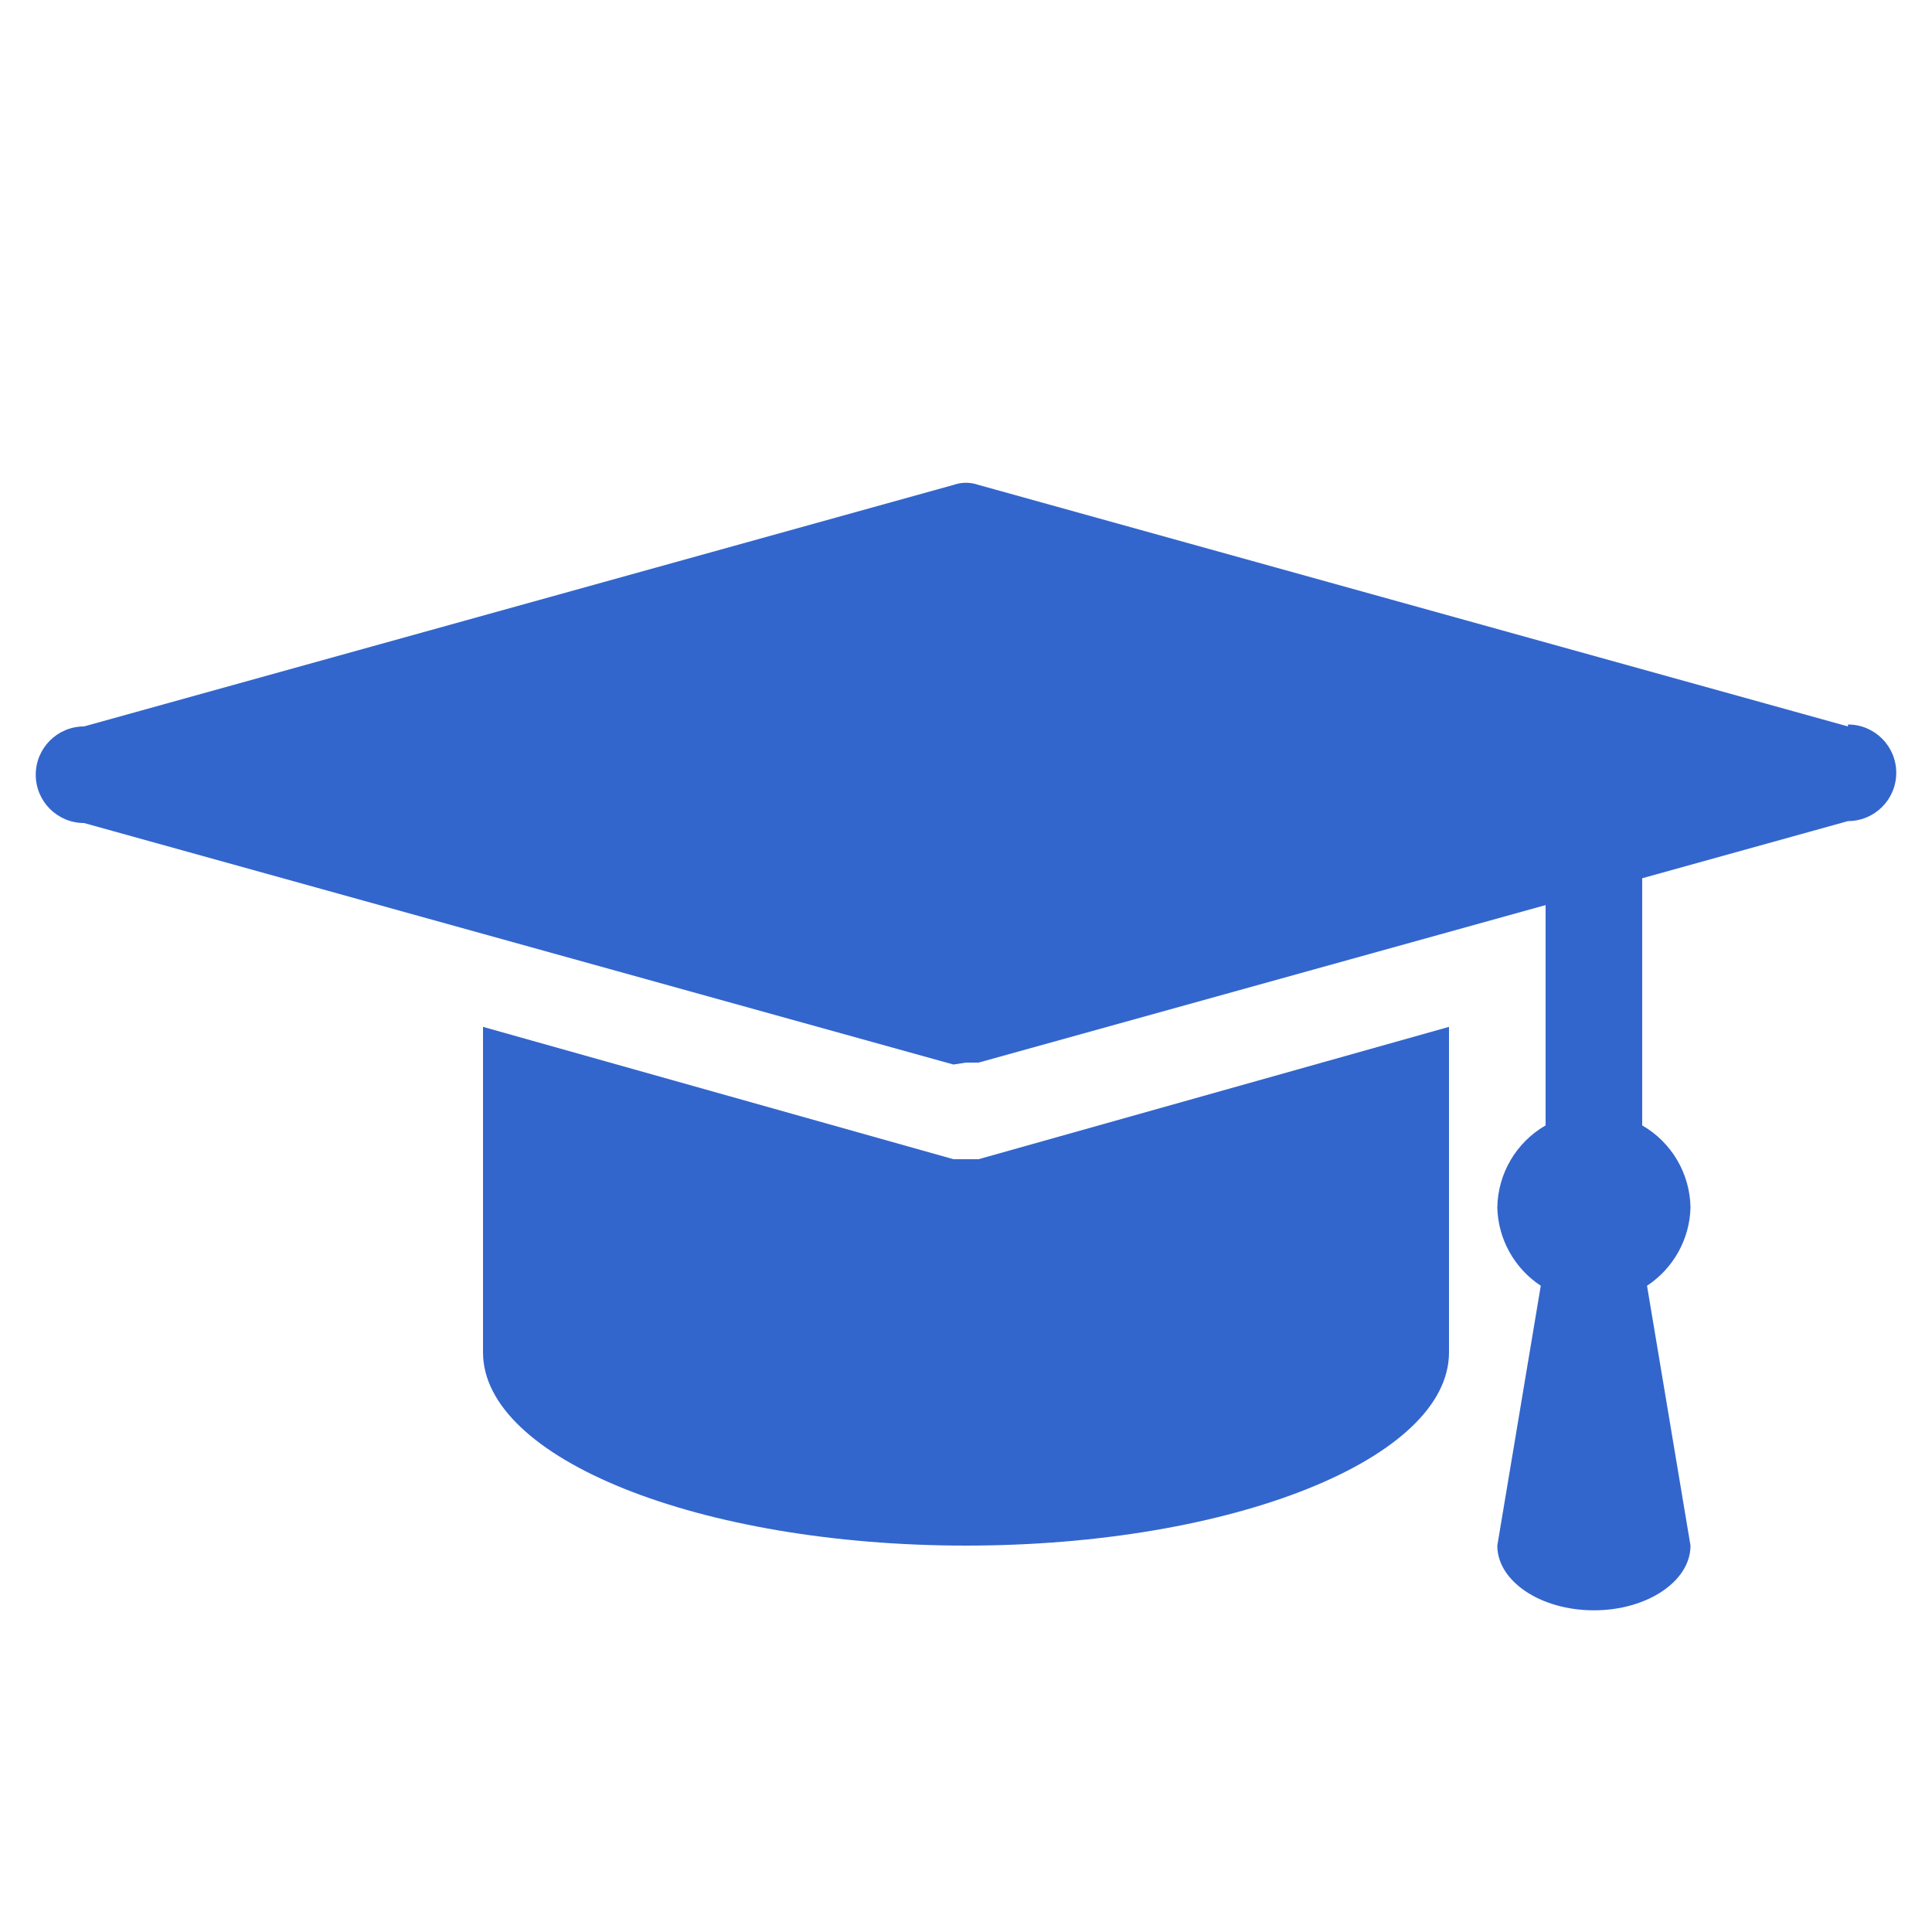
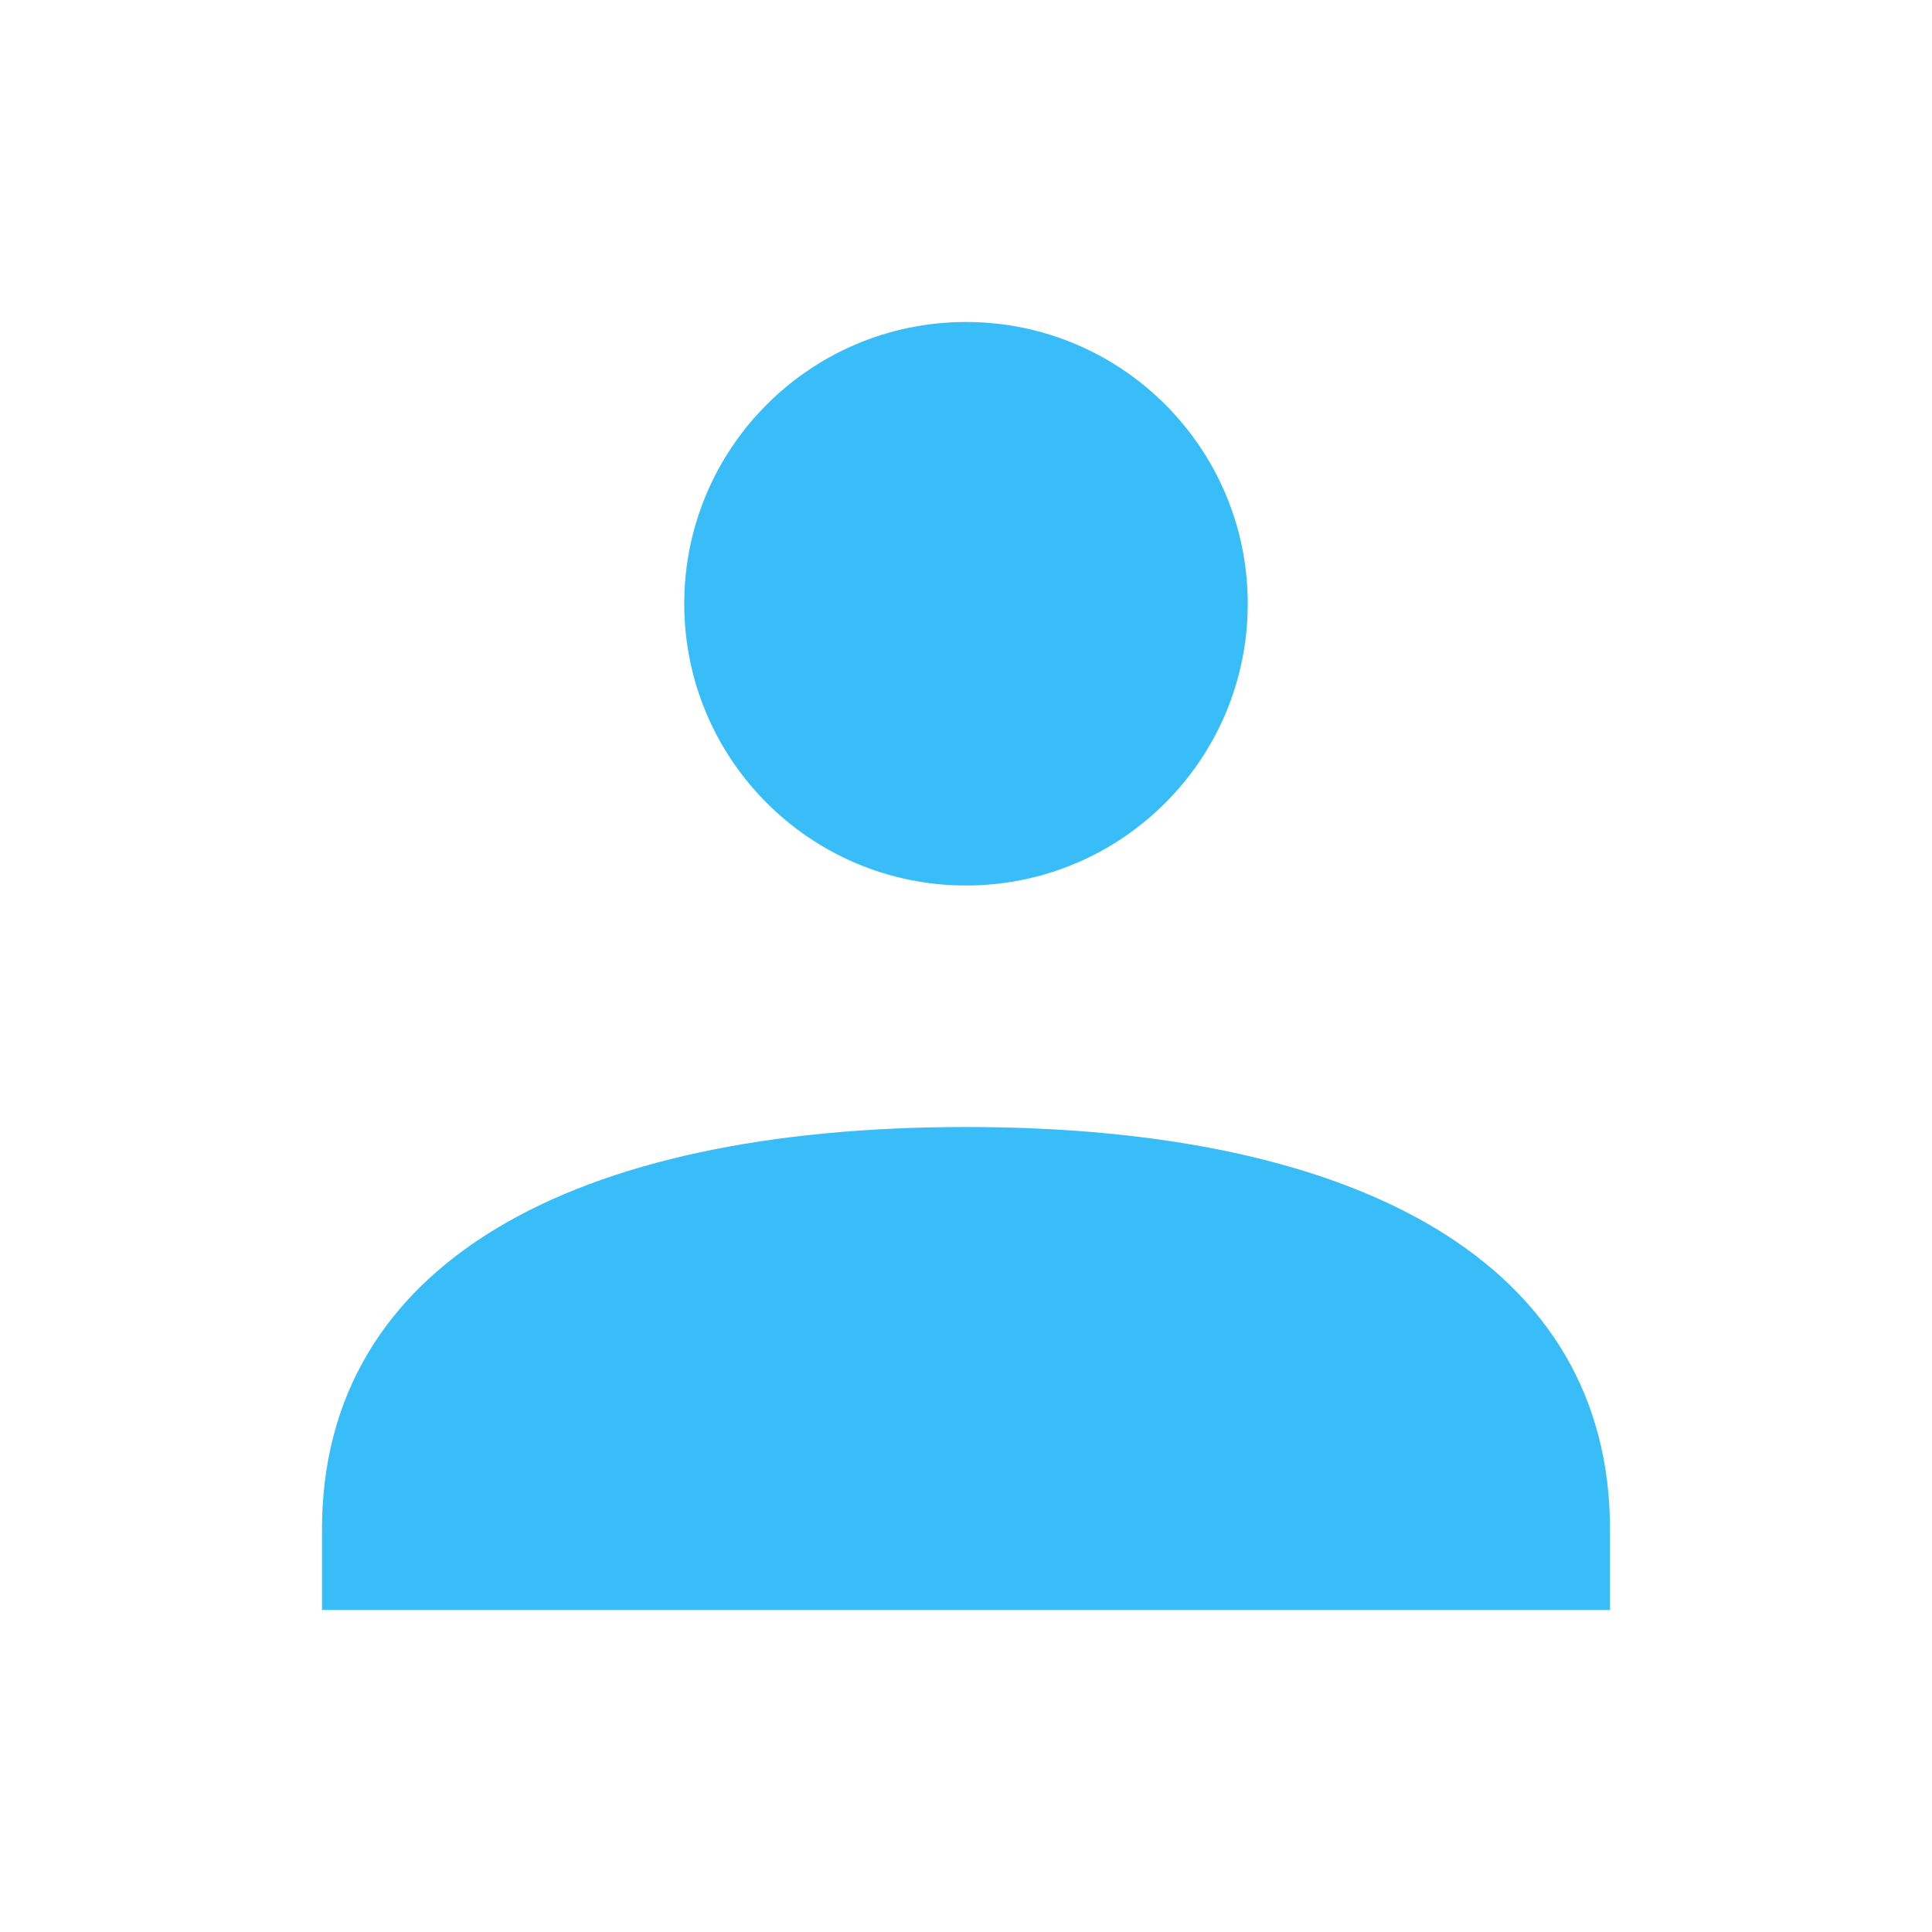
- <svg xmlns="http://www.w3.org/2000/svg" viewBox="2 2 20 20">
-   <path d="M12.13,14,12,14l-.13,0L7,12.63V16c0,1.1,2.24,2,5,2s5-.9,5-2V12.63Z" fill="#36c" />
-   <path d="M21.13,9.52l-9-2.5a.39.39,0,0,0-.26,0l-9,2.5a.5.5,0,0,0,0,1l9,2.5L12,13l.13,0,9-2.5a.5.5,0,0,0,0-1Z" fill="#36c" />
-   <path d="M19.5,14.5a1,1,0,0,0-.5-.85V10H18v3.65a1,1,0,0,0-.5.85,1,1,0,0,0,.45.81L17.5,18c0,.37.45.67,1,.67s1-.3,1-.67l-.45-2.69A1,1,0,0,0,19.5,14.5Z" fill="#36c" />
+ <svg xmlns="http://www.w3.org/2000/svg" viewBox="0 0 24 24" width="512" height="512">
+   <circle cx="12" cy="7.5" r="3.5" fill="#38bdf8" />
+   <path fill="#38bdf8" d="M4 19c0-3.3 3.1-5 8-5s8 1.7 8 5v1H4v-1z" />
</svg>
